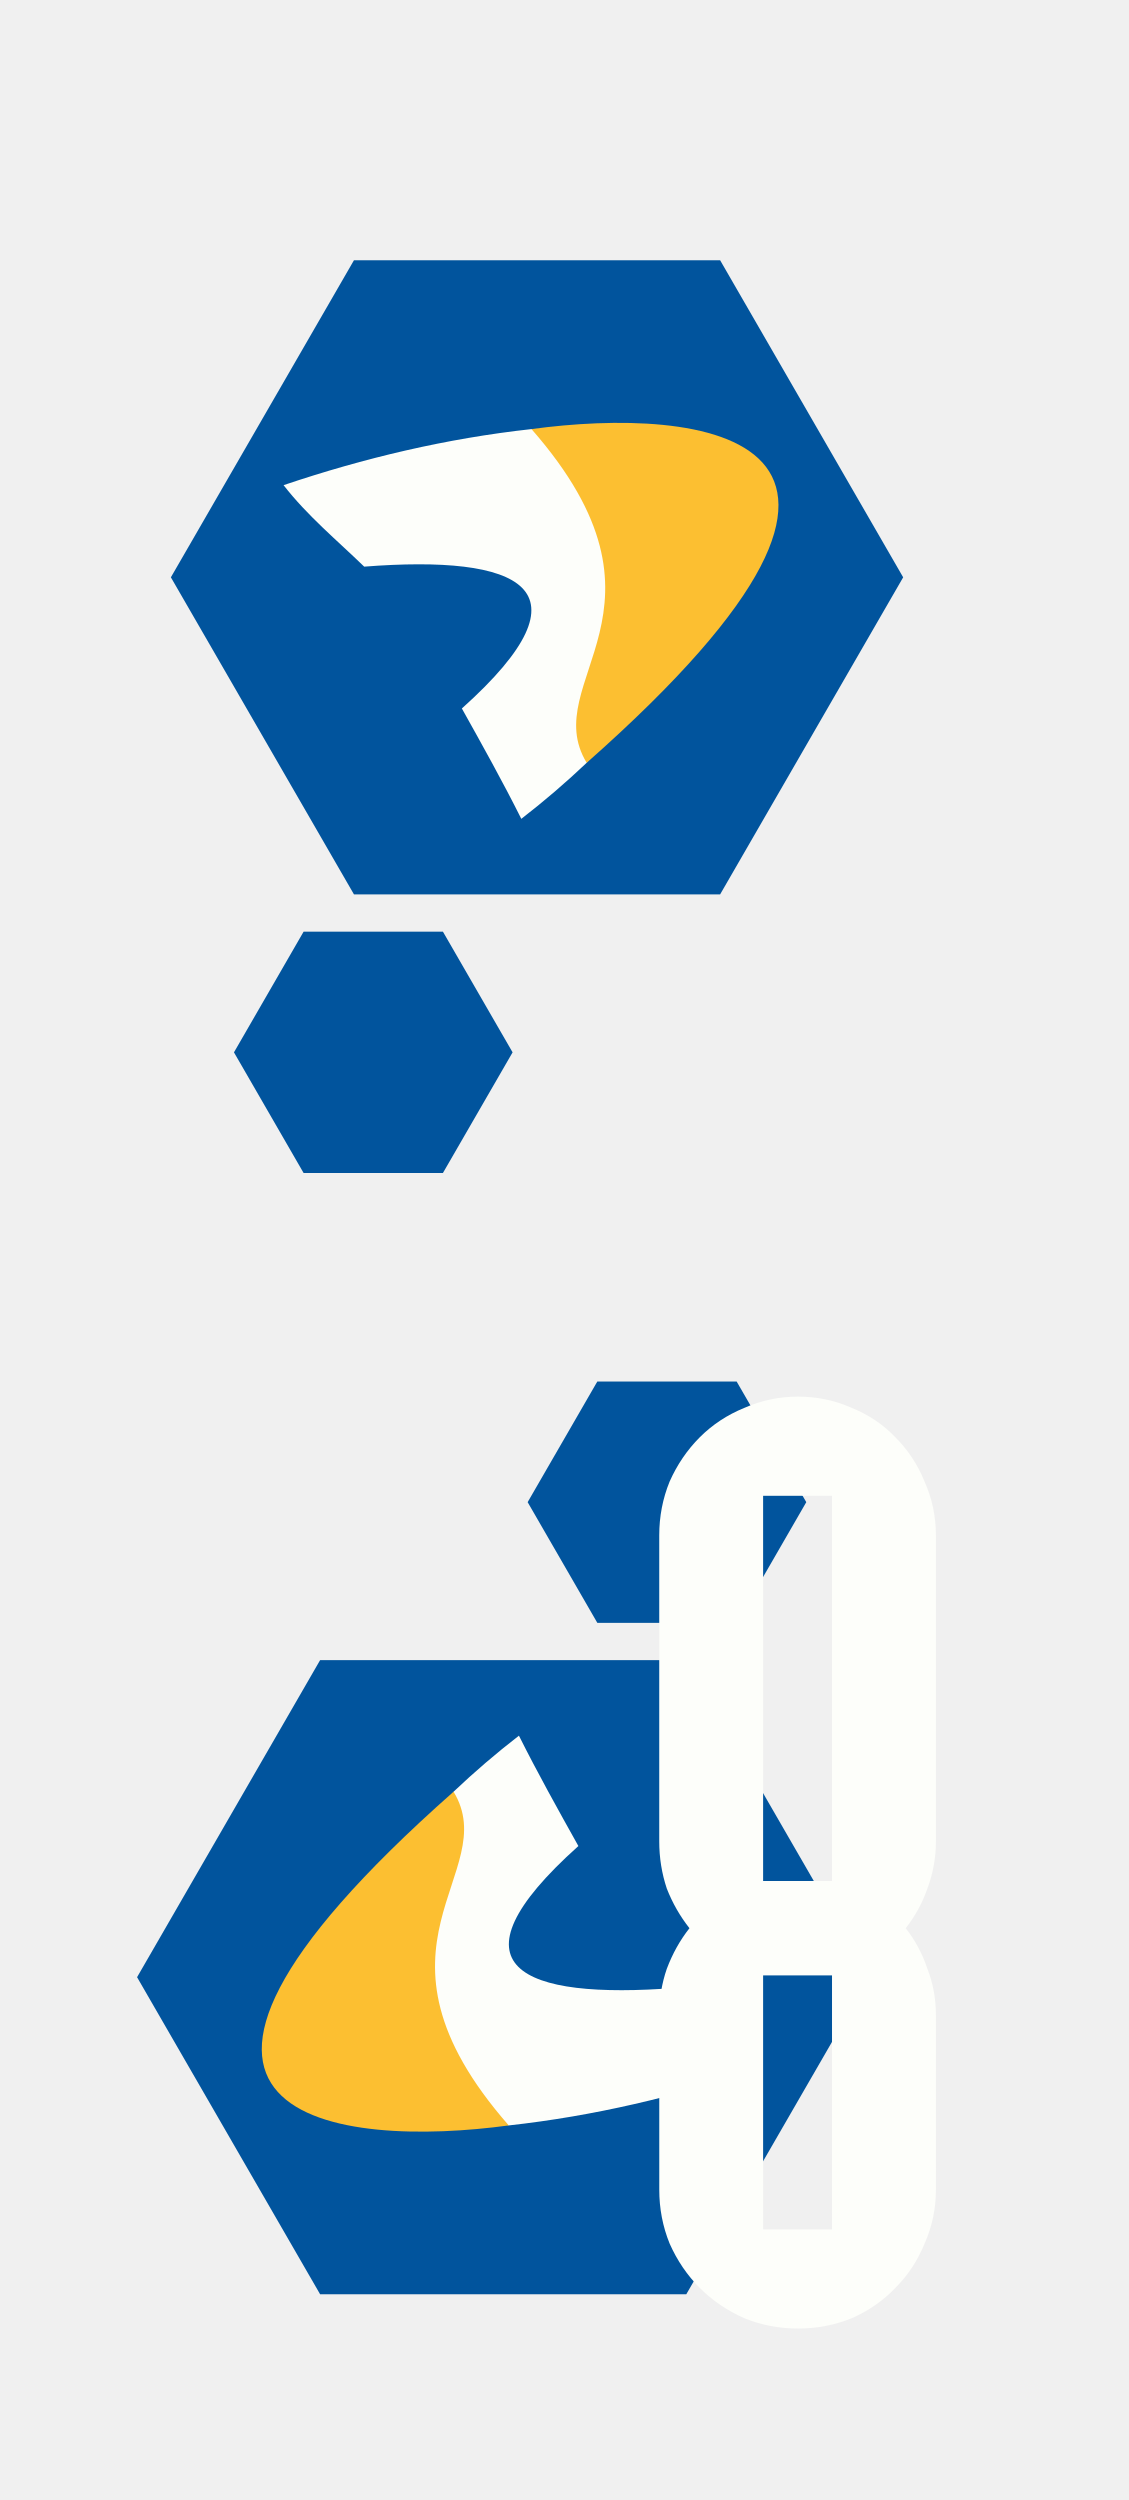
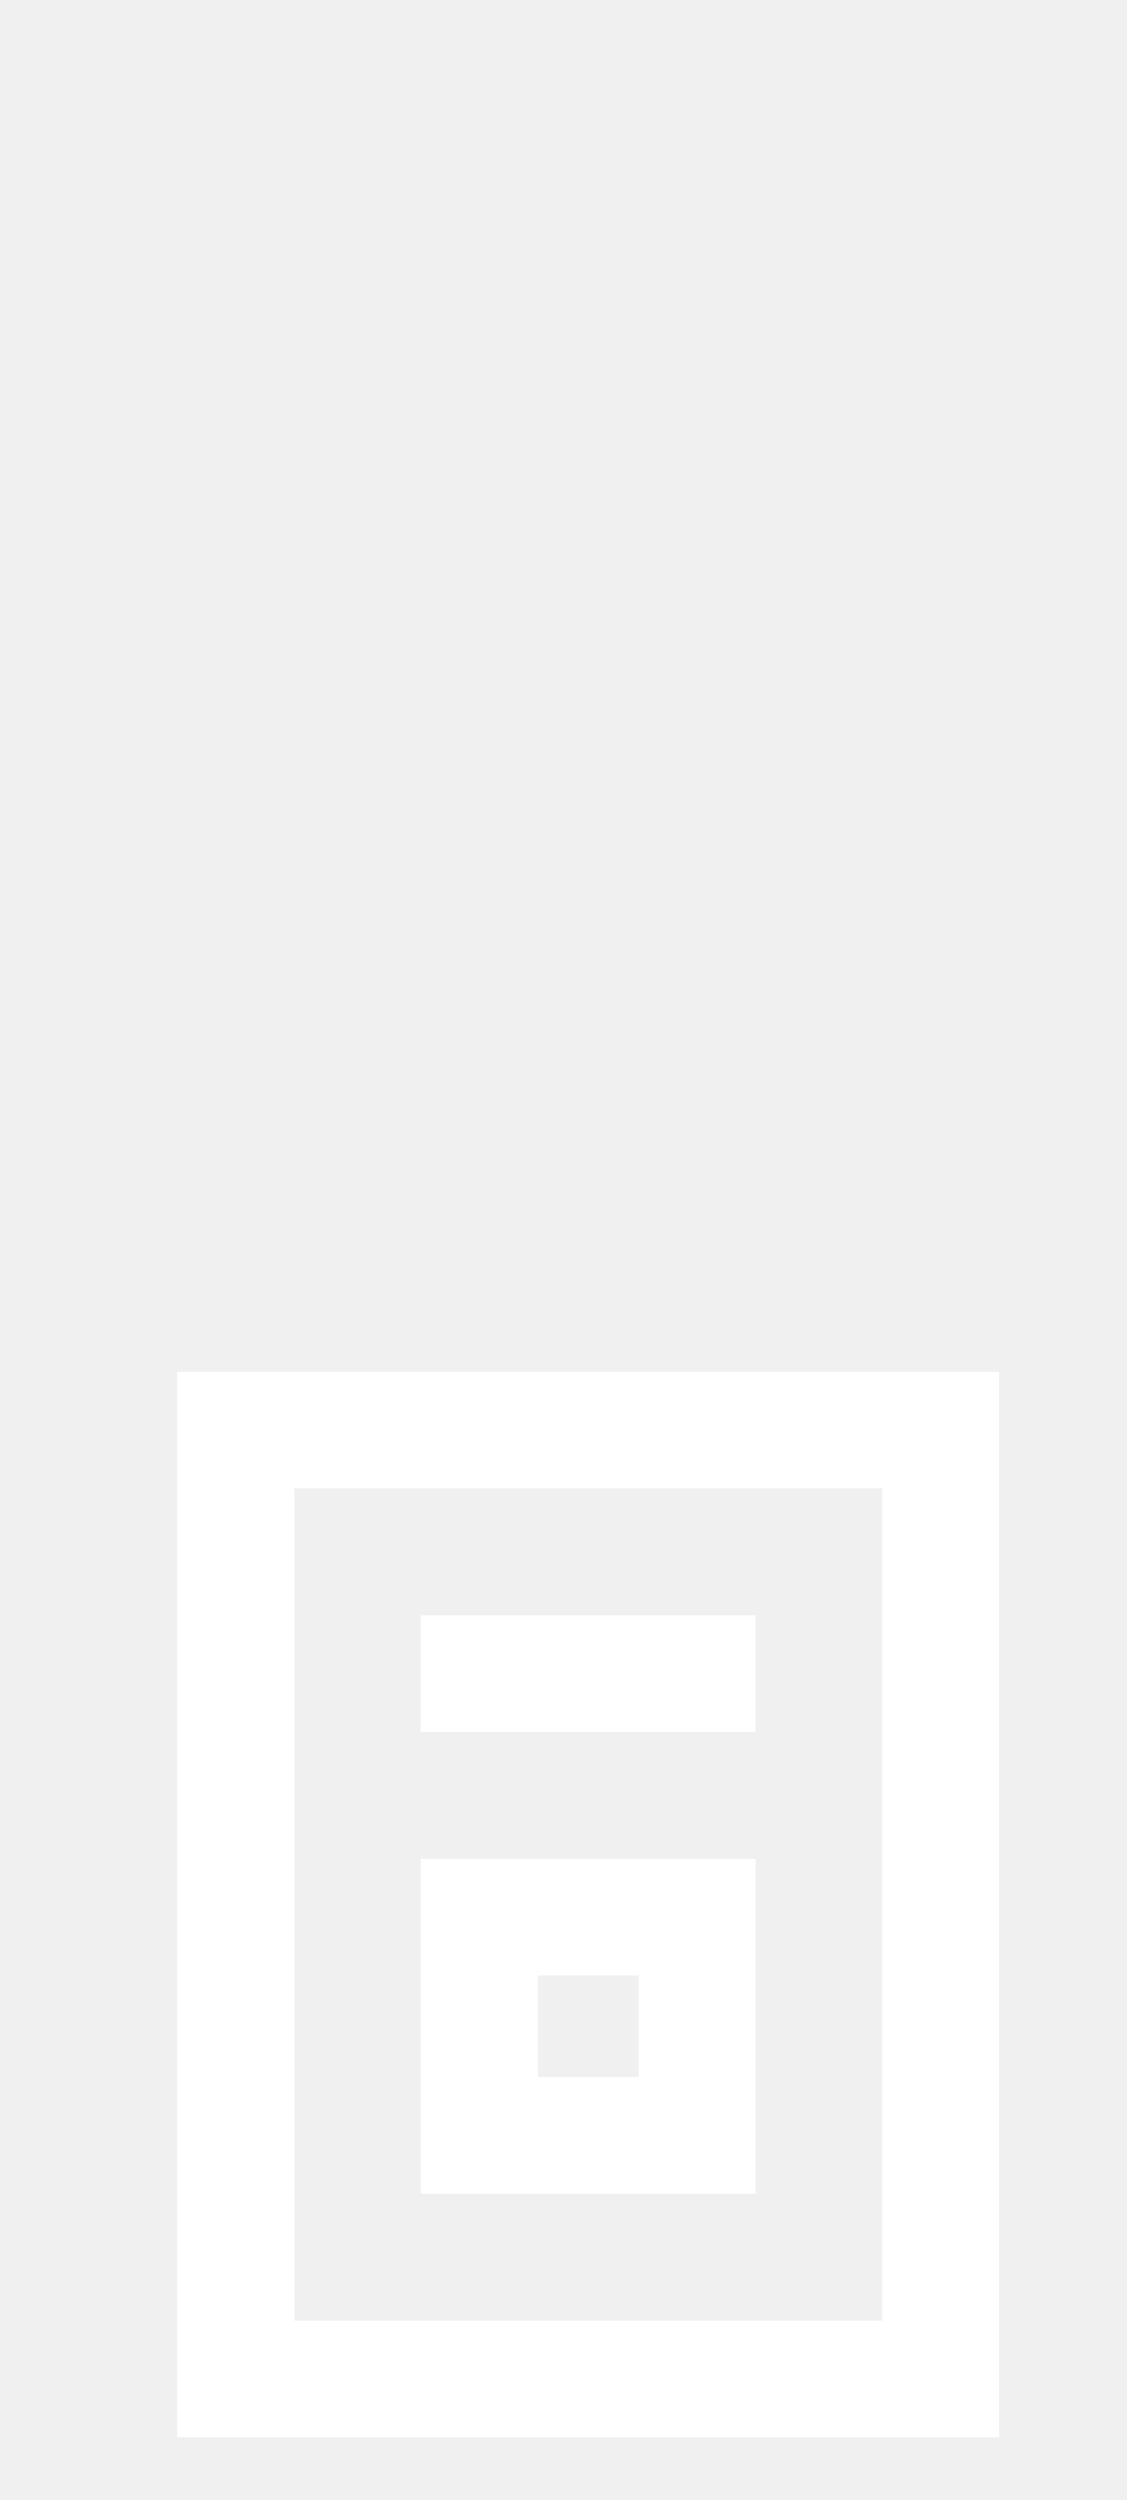
- <svg xmlns="http://www.w3.org/2000/svg" xmlns:xlink="http://www.w3.org/1999/xlink" width="37" height="82">
-   <use xlink:href="#a" transform="rotate(180 17.06 41.894)" />
-   <g id="a">
-     <path fill="#01549d" d="M14.528 38.474h-4.57l-2.284-3.957 2.284-3.958h4.57l2.285 3.958zm9.092-9.138H11.61l-6.005-10.4 6.005-10.4h12.01l6.004 10.4z" />
-     <path fill="#fdfefa" d="M17.433 14.074c4.955 1.263 5.97 4.395 1.81 10.946a28 28 0 0 1-2.144 1.838c-.613-1.225-1.281-2.423-1.95-3.62 4.432-3.97 1.884-5.048-3.203-4.652-.89-.863-1.866-1.67-2.645-2.673 2.645-.892 5.347-1.532 8.132-1.839" />
-     <path fill="#fcbf31" d="M17.433 14.074c5.42-.737 14.176.016 1.81 10.946-1.638-2.697 3.368-5.034-1.81-10.946" />
-   </g>
-   <path fill="#fdfefa" d="M30.698 60.396q0 .805-.28 1.549-.247.712-.711 1.3.464.589.712 1.332.279.712.279 1.518v5.73q0 .928-.372 1.765-.34.836-.96 1.455-.589.62-1.425.991-.836.34-1.765.34-.93 0-1.765-.34-.837-.371-1.456-.99-.62-.62-.991-1.456-.34-.837-.34-1.766v-5.946.217q0-.806.247-1.518.279-.743.743-1.332-.464-.588-.743-1.3-.248-.744-.248-1.549v-10.22.185q0-.929.34-1.765.372-.836.992-1.456.62-.619 1.456-.96.836-.371 1.765-.371t1.765.371q.836.341 1.425.96.62.62.96 1.456.372.836.372 1.765zm-5.668 1.3h2.26V49.062h-2.26zm2.26 11.429v-8.331h-2.26v8.331z" />
+ <svg xmlns="http://www.w3.org/2000/svg" version="1.1" width="0.123in" height="0.273in" viewBox="0 0 37 82">
+   <path id="path1" fill="white" stroke="none" stroke-width="1" d="M 13.82,72.00            C 13.82,72.00 13.82,61.00 13.82,61.00              13.82,61.00 24.82,61.00 24.82,61.00              24.82,61.00 24.82,72.00 24.82,72.00              24.82,72.00 13.82,72.00 13.82,72.00 Z            M 17.67,64.83            C 17.67,64.83 17.67,68.17 17.67,68.17              17.67,68.17 20.98,68.17 20.98,68.17              20.98,68.17 20.98,64.83 20.98,64.83              20.98,64.83 17.67,64.83 17.67,64.83 Z            M 13.82,56.83            C 13.82,56.83 13.82,53.00 13.82,53.00              13.82,53.00 24.82,53.00 24.82,53.00              24.82,53.00 24.82,56.83 24.82,56.83              24.82,56.83 13.82,56.83 13.82,56.83 Z            M 32.82,80.00            C 32.82,80.00 5.82,80.00 5.82,80.00              5.82,80.00 5.82,45.00 5.82,45.00              5.82,45.00 32.82,45.00 32.82,45.00              32.82,45.00 32.82,80.00 32.82,80.00 Z            M 9.67,48.83            C 9.67,48.83 9.67,76.17 9.67,76.17              9.67,76.17 28.98,76.17 28.98,76.17              28.98,76.17 28.98,48.83 28.98,48.83              28.98,48.83 9.67,48.83 9.67,48.83 Z">
+         </path>
</svg>
